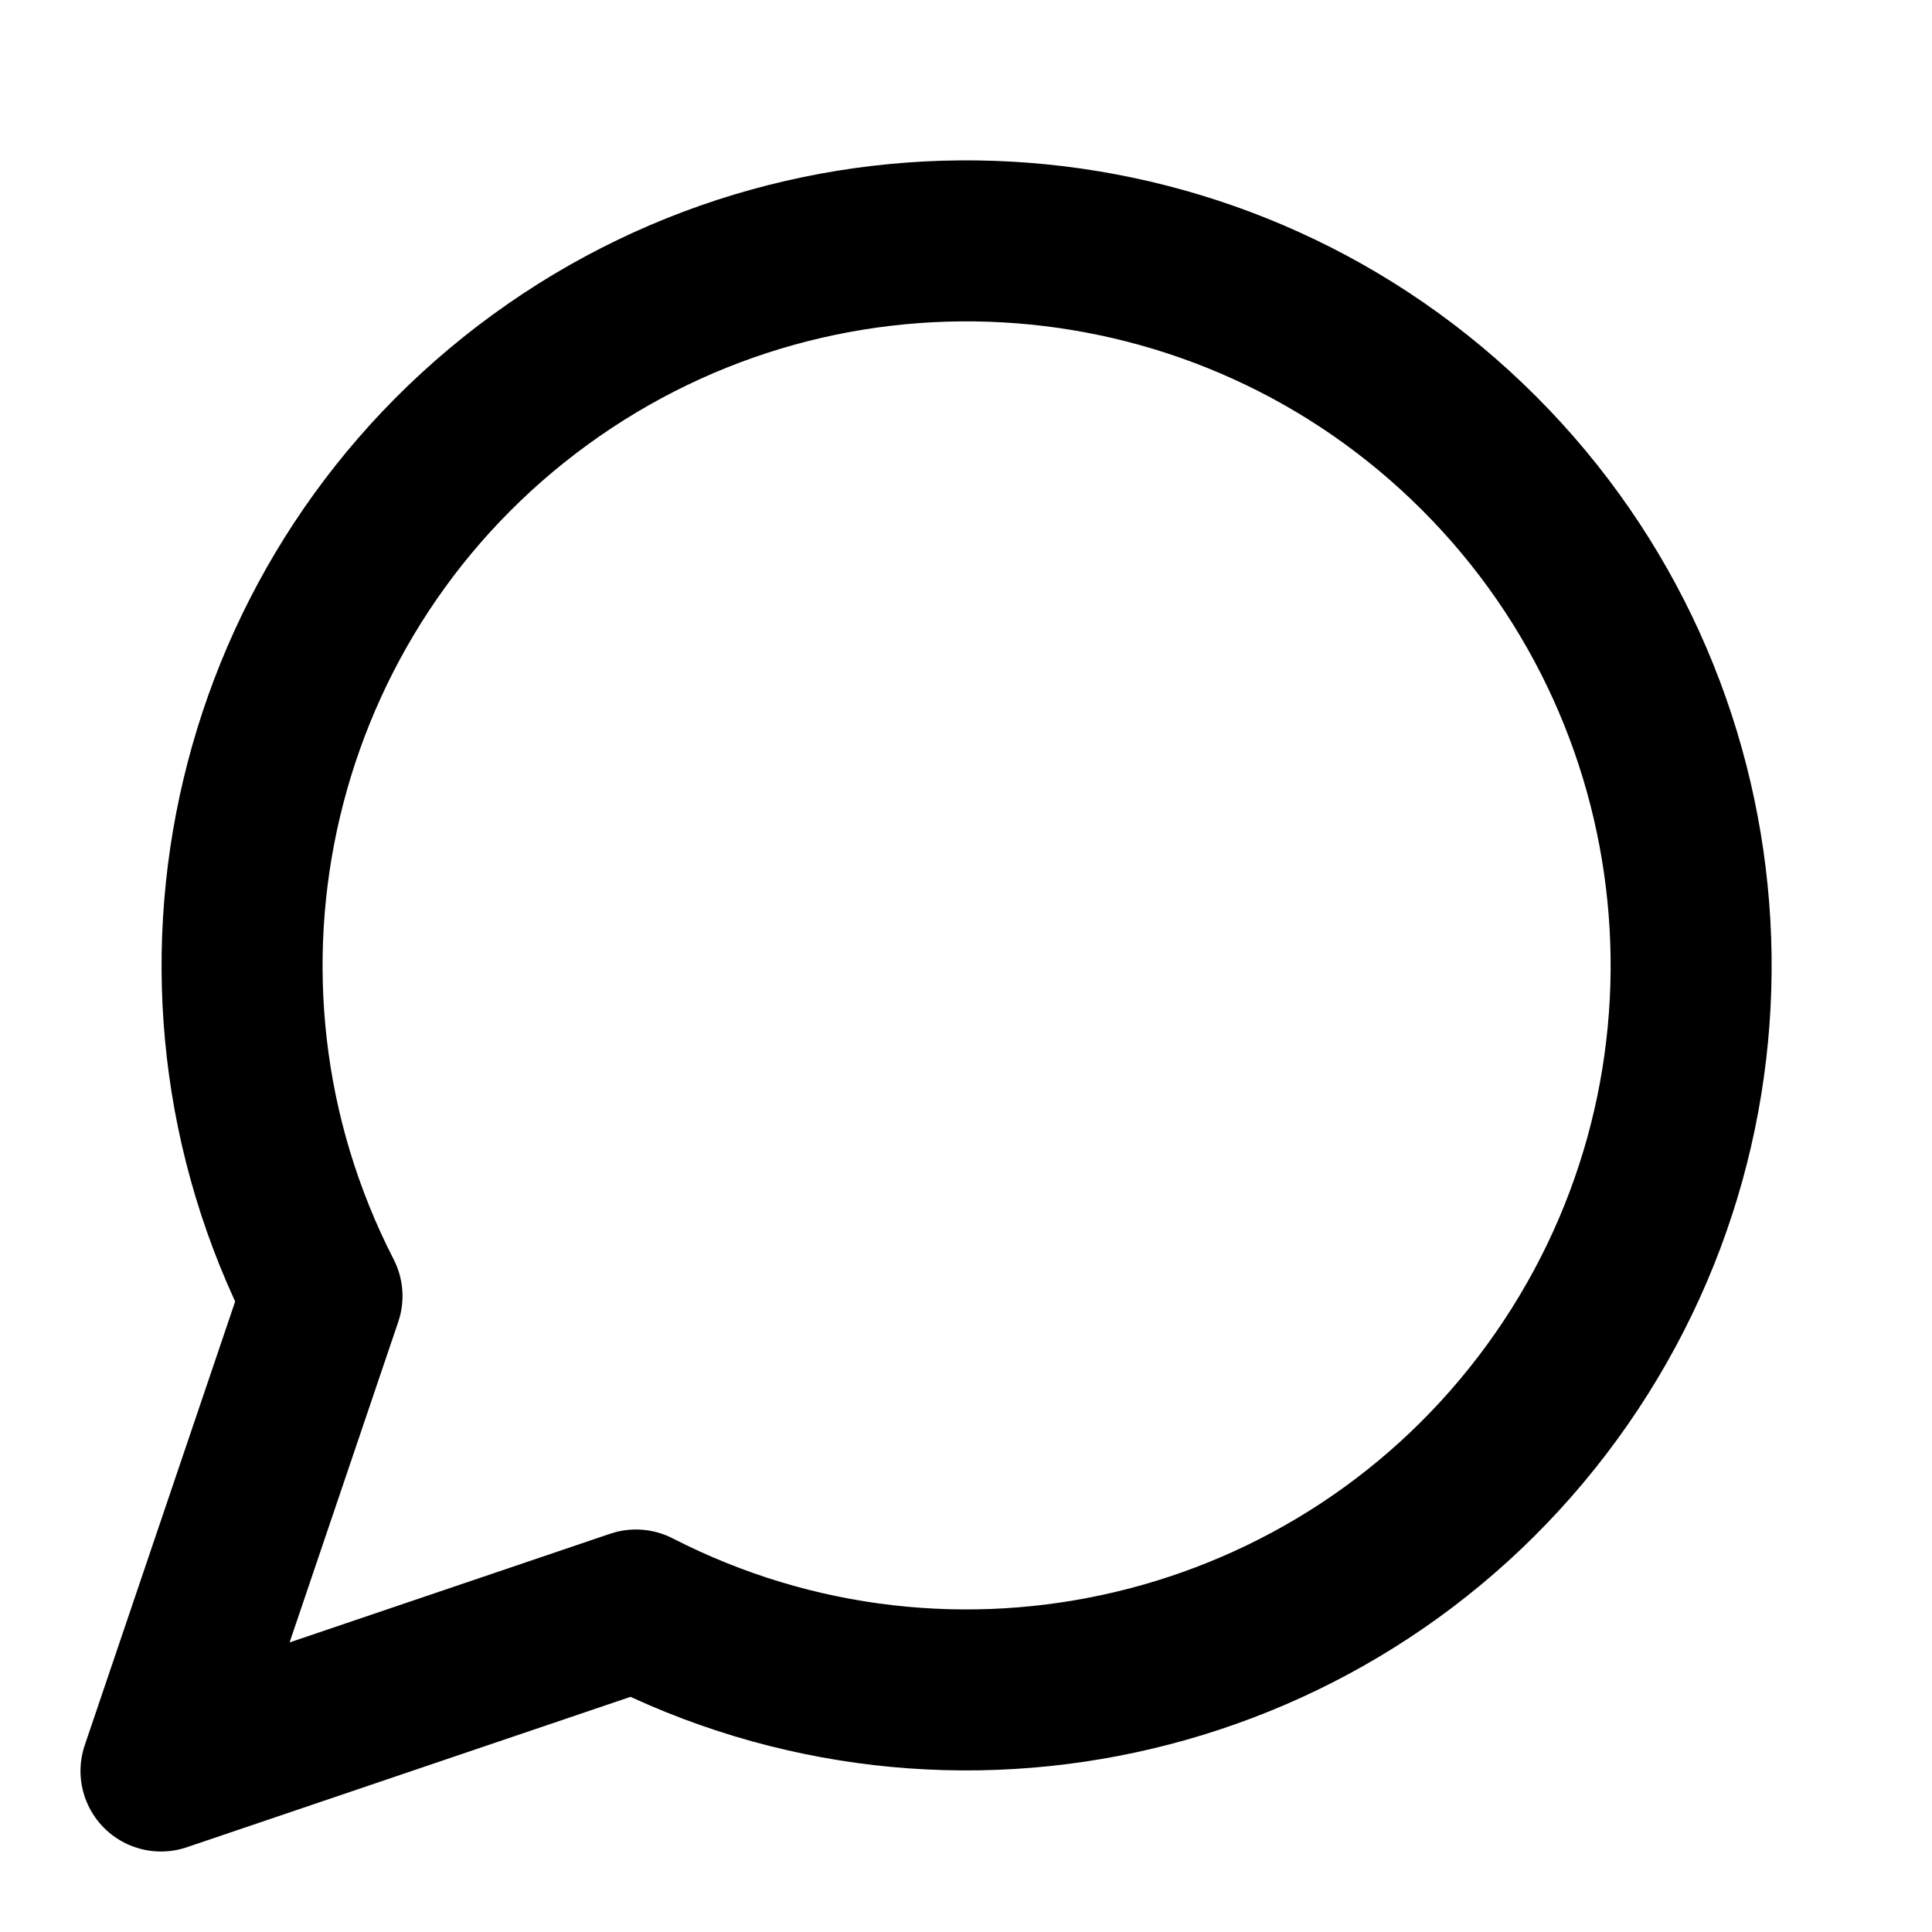
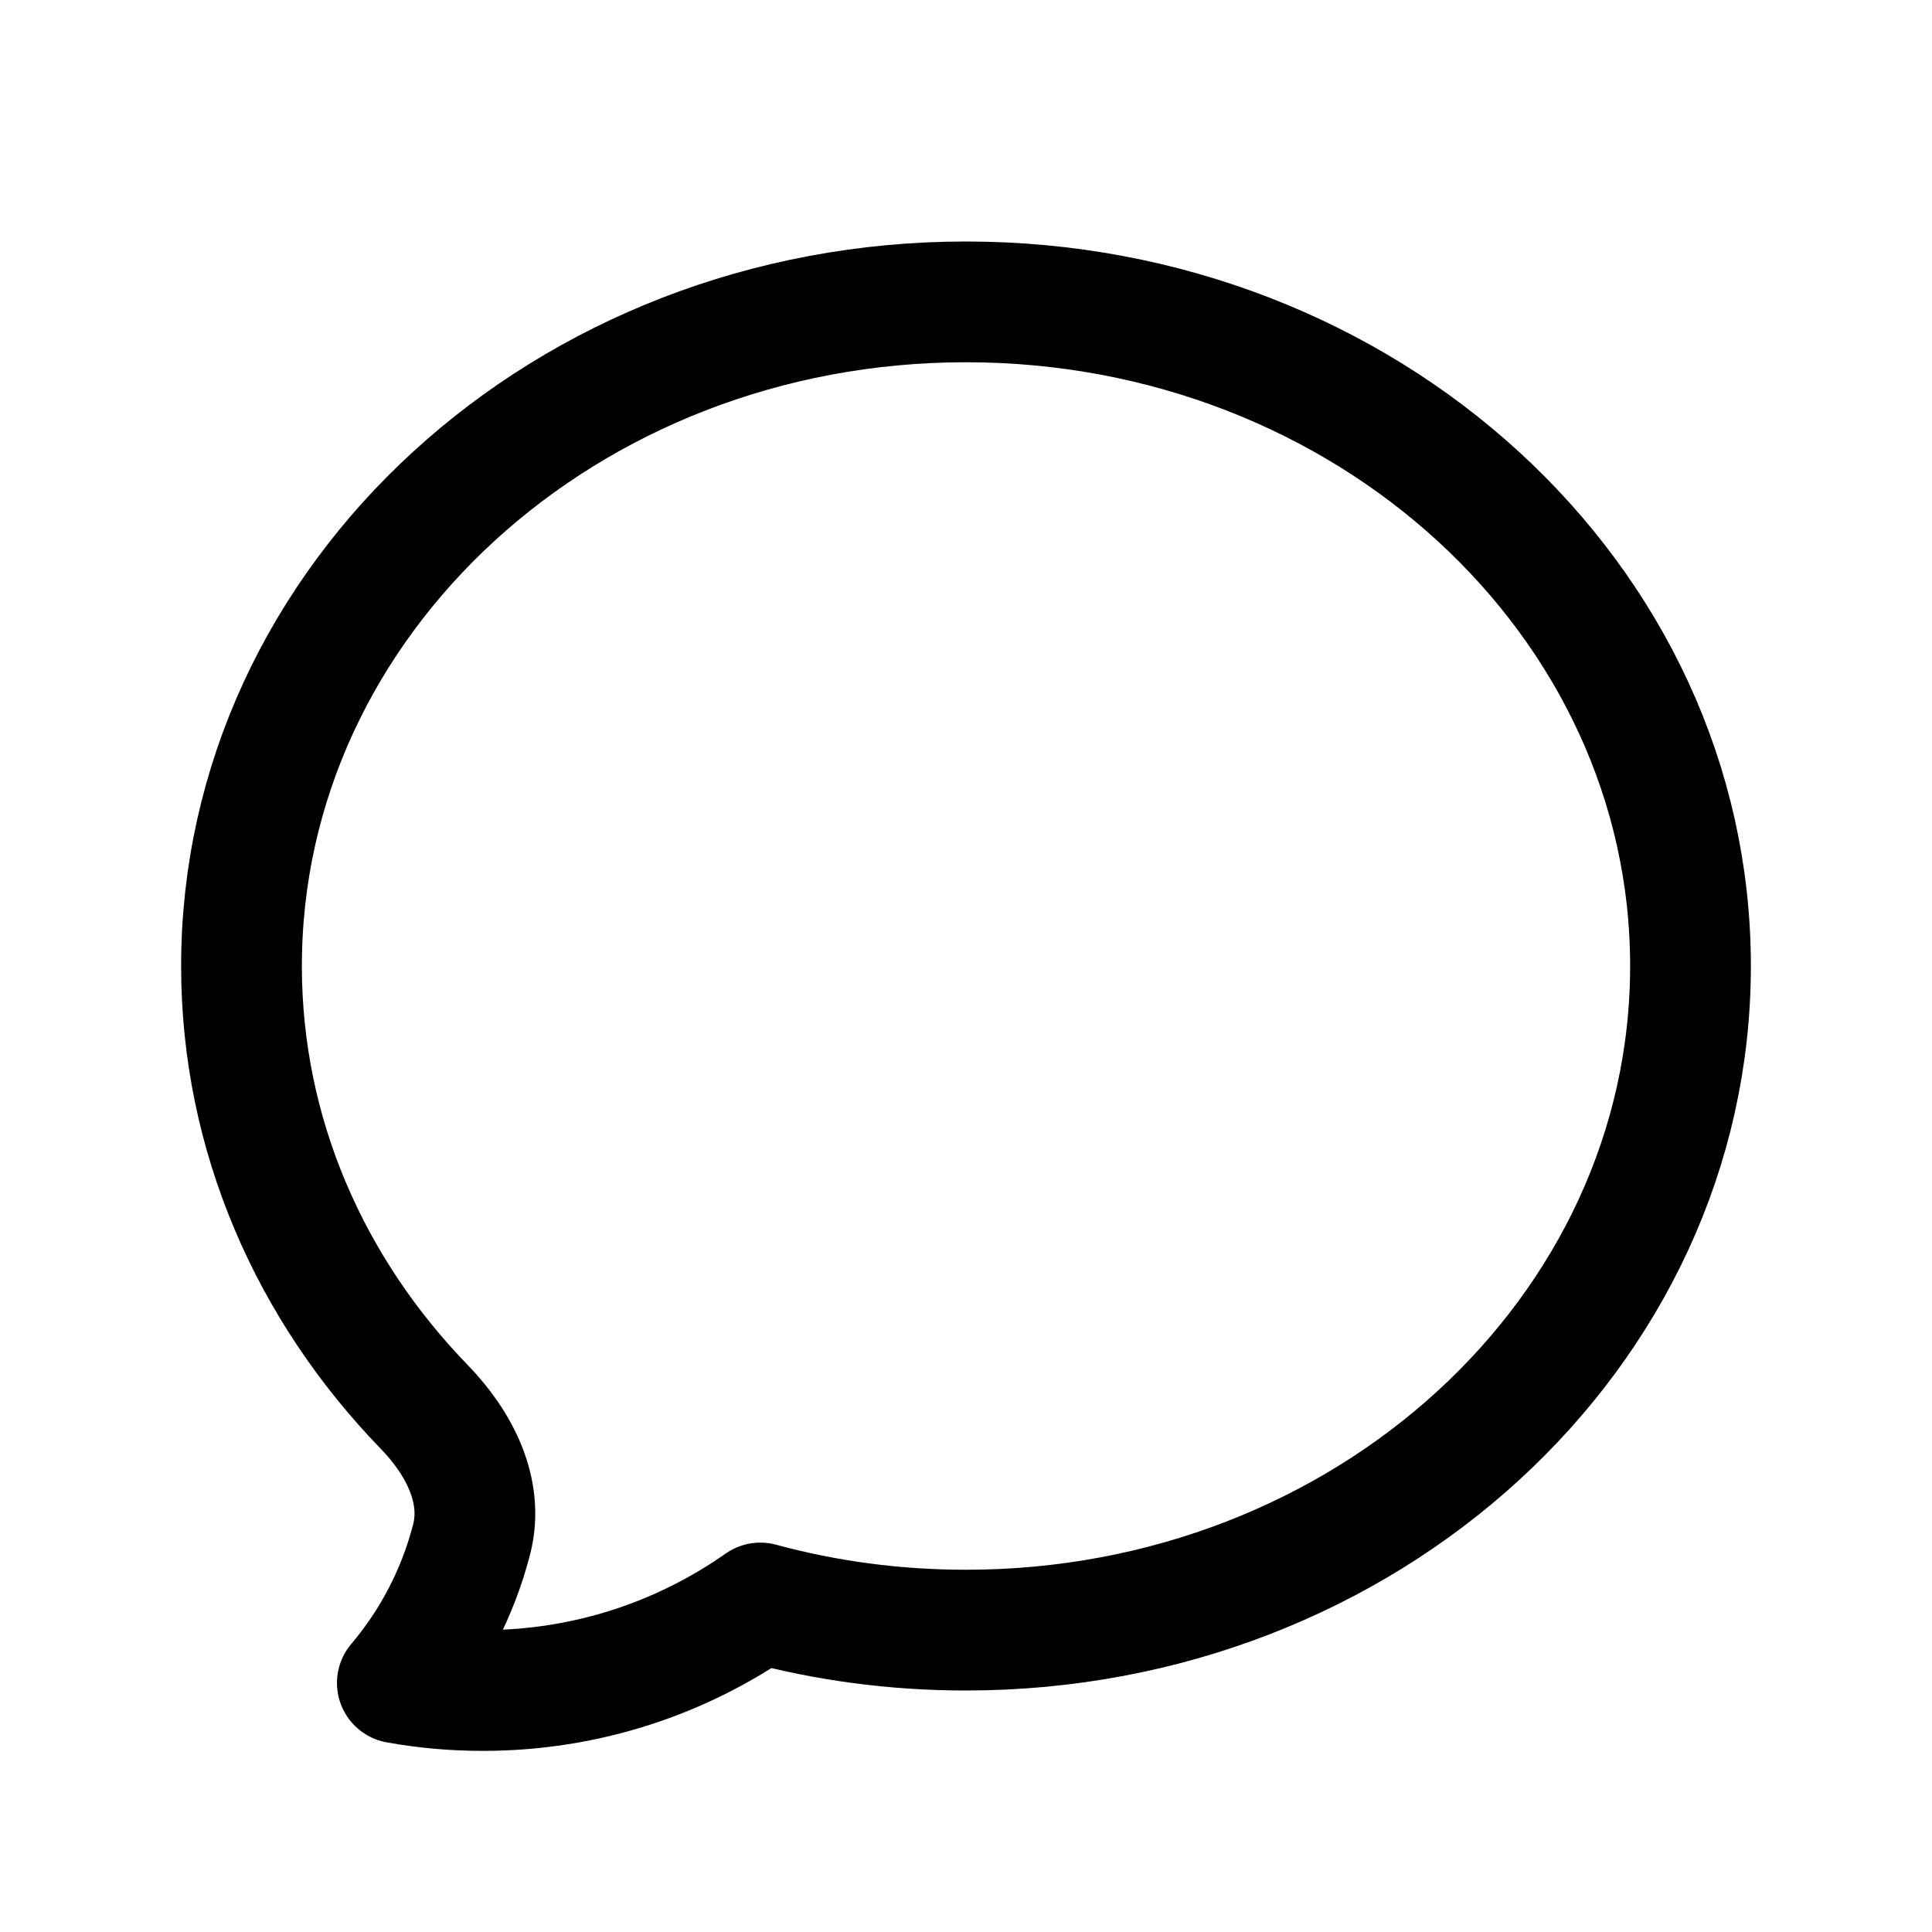
- <svg xmlns="http://www.w3.org/2000/svg" width="24" height="24" viewBox="0 0 24 24" fill="none" stroke="currentColor" stroke-width="2" stroke-linecap="round" stroke-linejoin="round">
-   <path d="M7.9 20A9 9 0 1 0 4 16.1L2 22Z" />
+ <svg xmlns="http://www.w3.org/2000/svg" fill="none" viewBox="0 0 24 24" stroke-width="1.5" stroke="currentColor">
+   <path stroke-linecap="round" stroke-linejoin="round" d="M12 20.25c4.97 0 9-3.694 9-8.25s-4.03-8.25-9-8.25S3 7.444 3 12c0 2.104.859 4.023 2.273 5.48.432.447.74 1.04.586 1.641a4.483 4.483 0 0 1-.923 1.785A5.969 5.969 0 0 0 6 21c1.282 0 2.47-.402 3.445-1.087.81.22 1.668.337 2.555.337Z" />
</svg>
